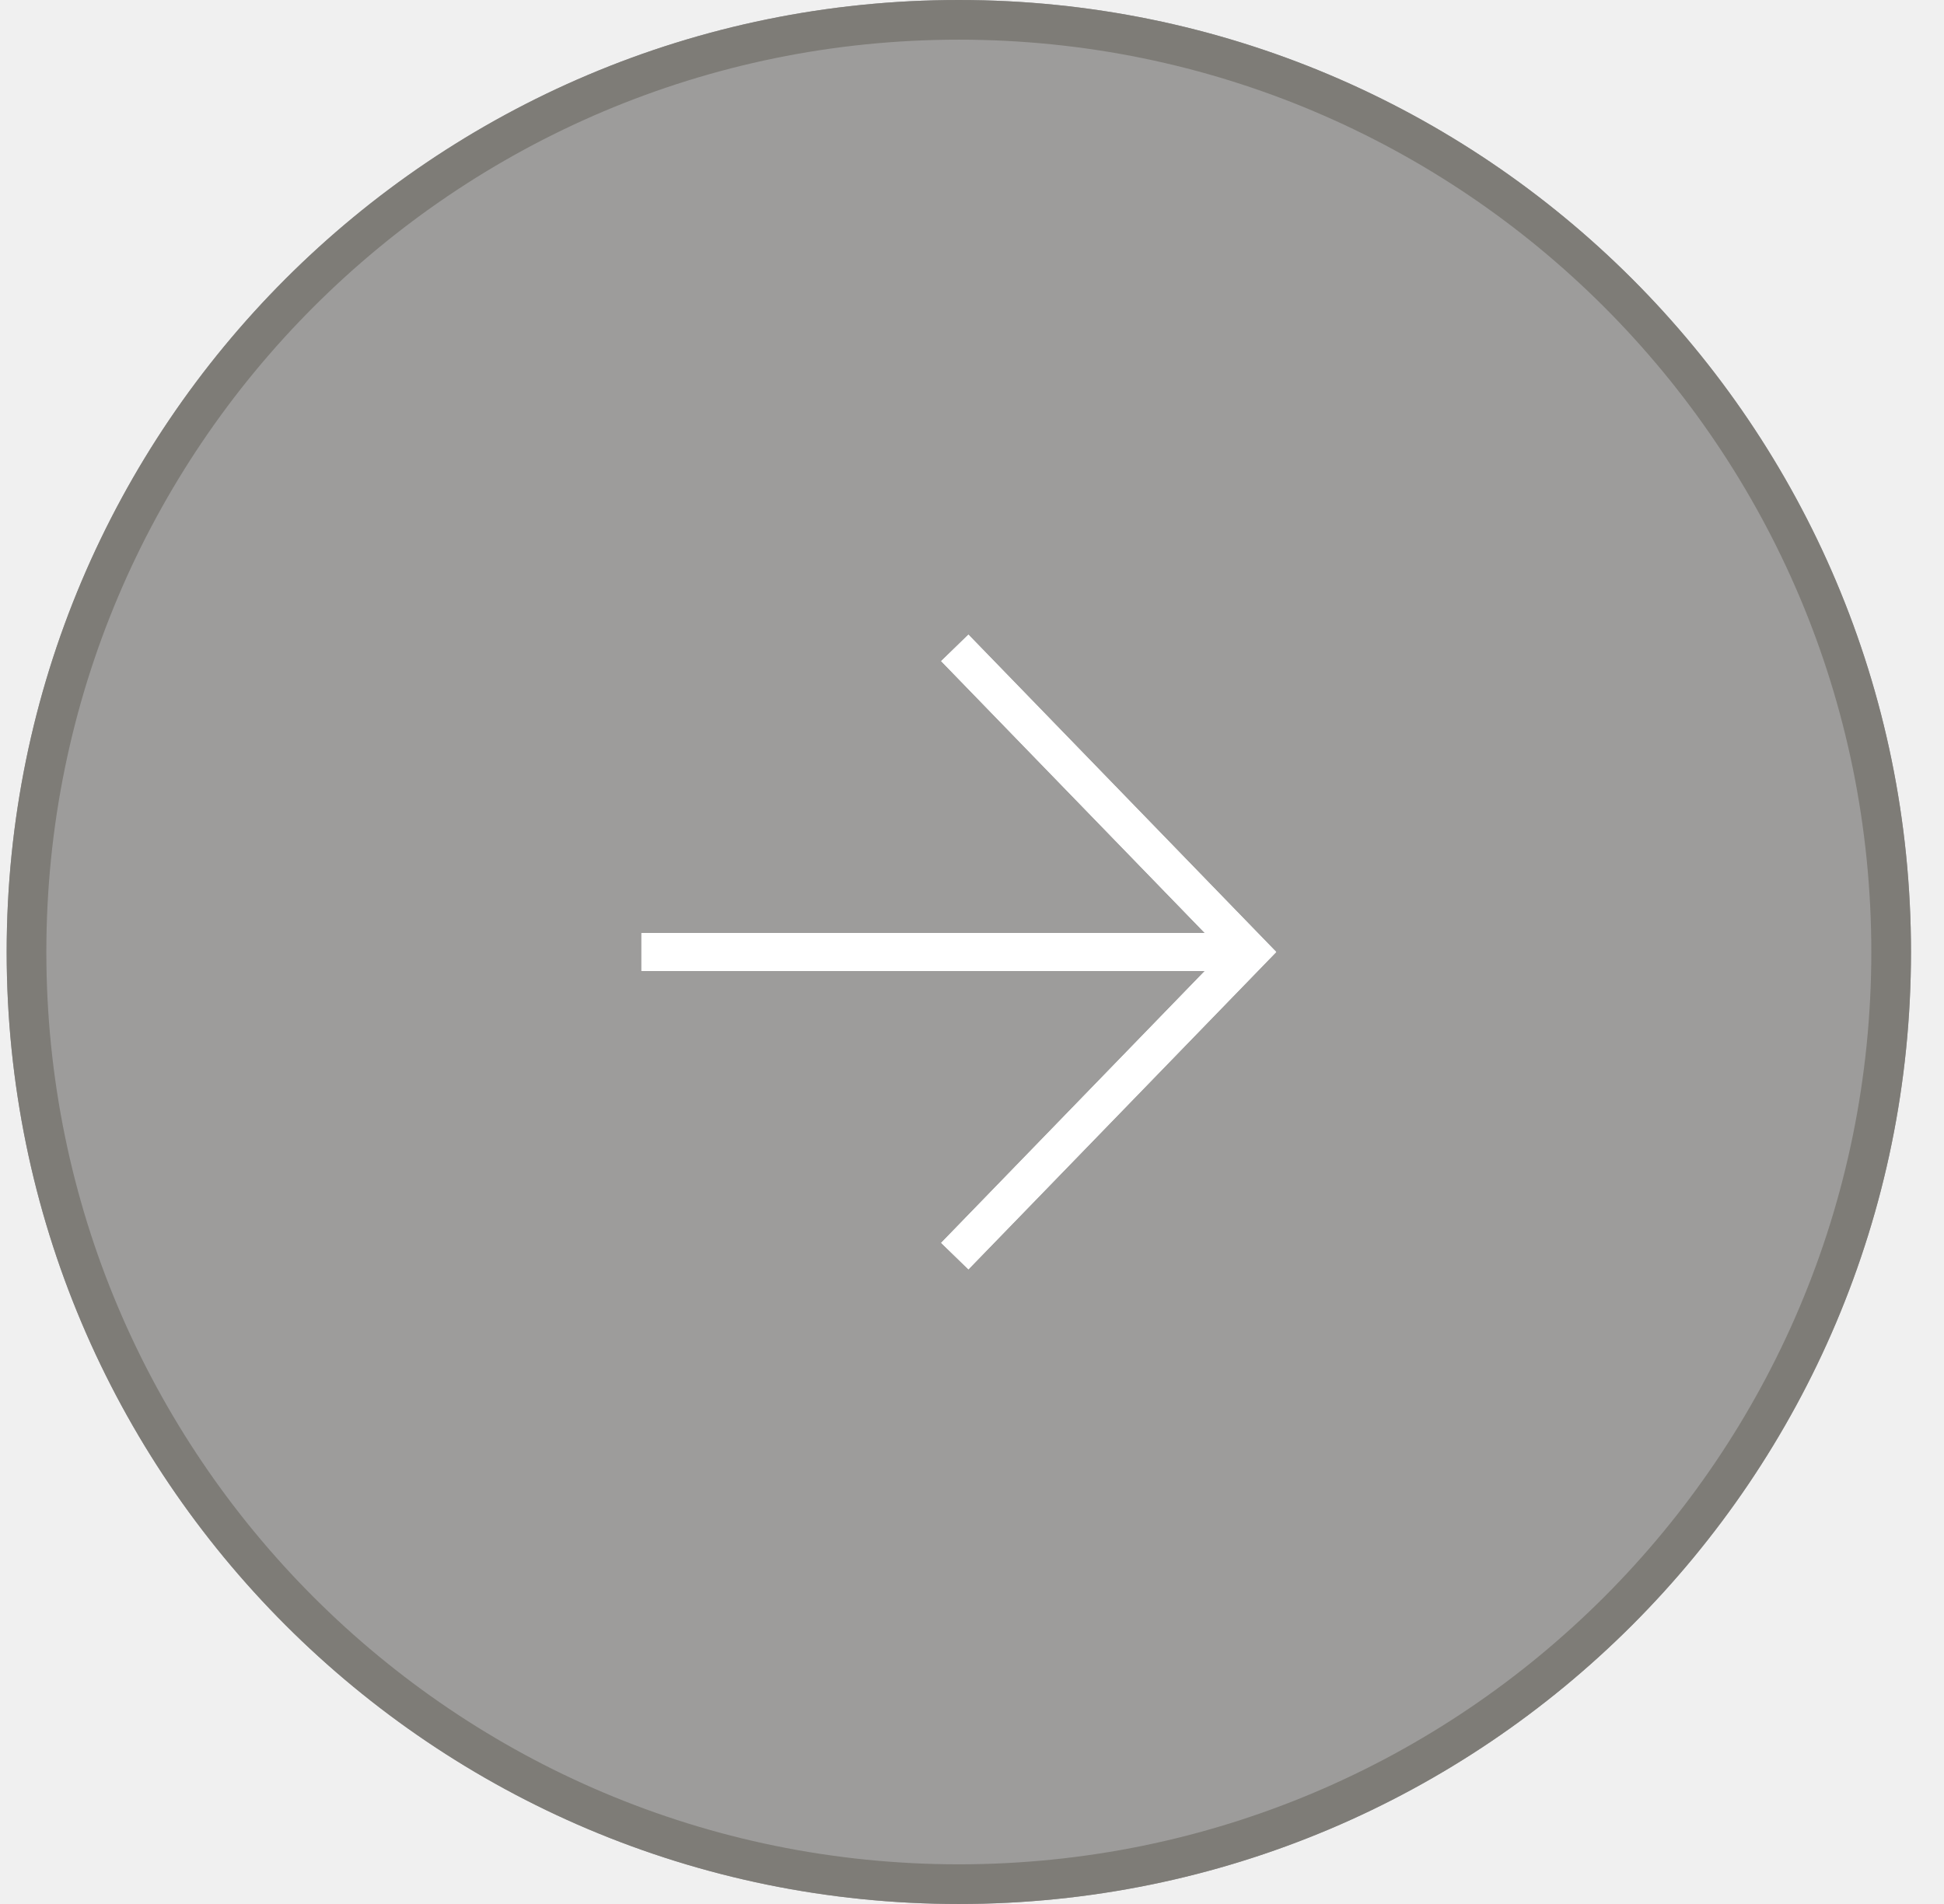
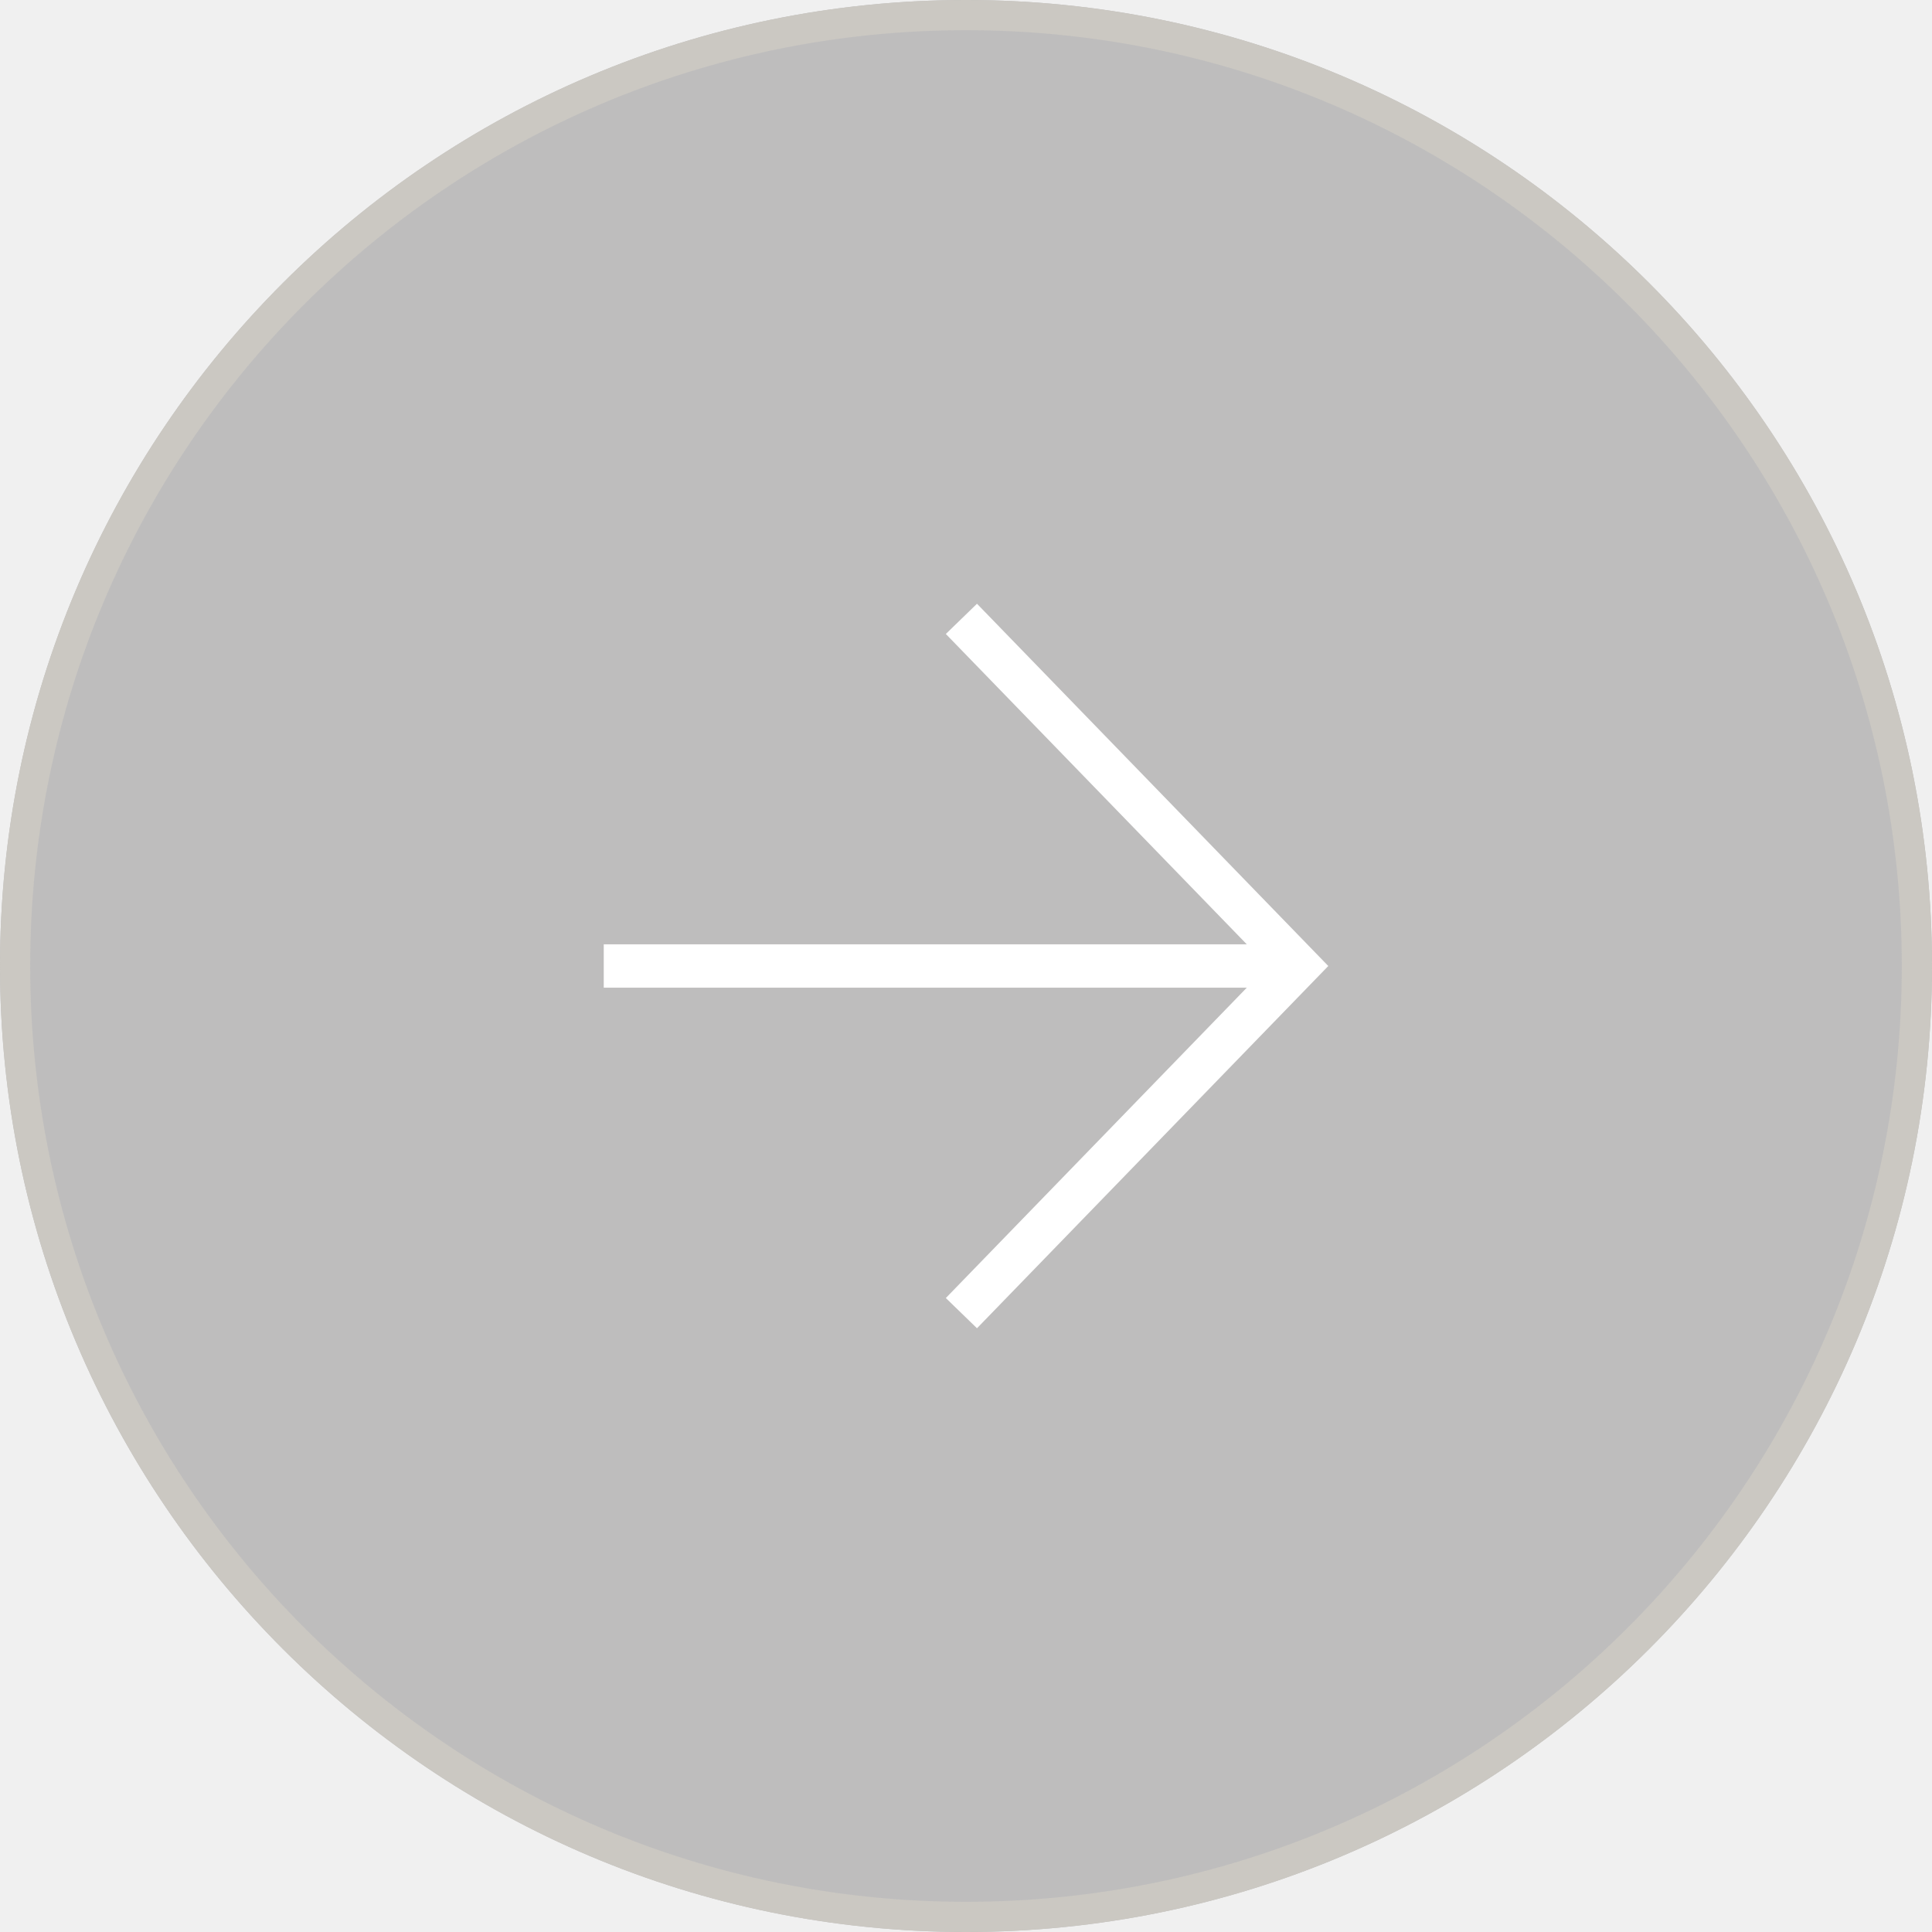
- <svg xmlns="http://www.w3.org/2000/svg" width="49" height="48" viewBox="0 0 49 48" fill="none">
-   <g filter="url(#filter0_b_5196_1080)">
-     <path d="M48.168 24C48.168 37.255 37.423 48 24.168 48C10.913 48 0.168 37.255 0.168 24C0.168 10.745 10.913 0 24.168 0C37.423 0 48.168 10.745 48.168 24Z" fill="#4A4946" fill-opacity="0.5" />
-     <path d="M47.668 24C47.668 36.979 37.147 47.5 24.168 47.5C11.189 47.5 0.668 36.979 0.668 24C0.668 11.021 11.189 0.5 24.168 0.5C37.147 0.5 47.668 11.021 47.668 24Z" stroke="#7E7C77" />
+ <svg xmlns="http://www.w3.org/2000/svg" width="64" height="64" viewBox="0 0 64 64" fill="none">
+   <g filter="url(#filter0_b_35_42598)">
+     <path d="M64 32C64 49.673 49.673 64 32 64C14.327 64 0 49.673 0 32C0 14.327 14.327 0 32 0C49.673 0 64 14.327 64 32Z" fill="#4A4946" fill-opacity="0.3" />
+     <path d="M63.5 32C63.5 49.397 49.397 63.5 32 63.5C14.603 63.5 0.5 49.397 0.5 32C0.5 14.603 14.603 0.5 32 0.5C49.397 0.5 63.5 14.603 63.5 32Z" stroke="#CBC8C2" />
  </g>
-   <mask id="path-3-inside-1_5196_1080" fill="white">
-     <path fill-rule="evenodd" clip-rule="evenodd" d="M30.369 23.521L23.723 16.667L24.41 16L32.168 24L24.41 32L23.723 31.333L30.369 24.479H23.268H16.168V23.521H23.268H30.369Z" />
-   </mask>
-   <path fill-rule="evenodd" clip-rule="evenodd" d="M30.369 23.521L23.723 16.667L24.41 16L32.168 24L24.41 32L23.723 31.333L30.369 24.479H23.268H16.168V23.521H23.268H30.369Z" fill="white" />
-   <path d="M23.723 16.667L22.678 15.59L21.602 16.634L22.646 17.711L23.723 16.667ZM30.369 23.521V25.021H33.913L31.445 22.477L30.369 23.521ZM24.41 16L25.487 14.956L24.443 13.879L23.366 14.923L24.41 16ZM32.168 24L33.245 25.044L34.257 24L33.245 22.956L32.168 24ZM24.41 32L23.366 33.077L24.443 34.121L25.487 33.044L24.41 32ZM23.723 31.333L22.646 30.288L21.602 31.365L22.678 32.409L23.723 31.333ZM30.369 24.479L31.445 25.523L33.913 22.979H30.369V24.479ZM16.168 24.479H14.668V25.979H16.168V24.479ZM16.168 23.521V22.021H14.668V23.521H16.168ZM22.646 17.711L29.292 24.565L31.445 22.477L24.799 15.623L22.646 17.711ZM23.366 14.923L22.678 15.59L24.767 17.744L25.455 17.077L23.366 14.923ZM22.678 32.409L23.366 33.077L25.455 30.923L24.767 30.256L22.678 32.409ZM29.292 23.435L22.646 30.288L24.799 32.377L31.445 25.523L29.292 23.435ZM14.668 23.521V24.479H17.668V23.521H14.668ZM33.245 22.956L25.487 14.956L23.334 17.044L31.091 25.044L33.245 22.956ZM25.487 33.044L33.245 25.044L31.091 22.956L23.334 30.956L25.487 33.044ZM16.168 25.979H23.268V22.979H16.168V25.979ZM23.268 25.979H30.369V22.979H23.268V25.979ZM30.369 22.021H23.268V25.021H30.369V22.021ZM23.268 22.021H16.168V25.021H23.268V22.021Z" fill="white" mask="url(#path-3-inside-1_5196_1080)" />
+   <path fill-rule="evenodd" clip-rule="evenodd" d="M41.301 31.281L31.332 21.001L32.364 20L44.001 32L32.364 44L31.332 42.999L41.301 32.719H20V31.281H41.301Z" fill="white" />
  <defs>
-     <filter id="filter0_b_5196_1080" x="-14.832" y="-15" width="78" height="78" filterUnits="userSpaceOnUse" color-interpolation-filters="sRGB">
+     <filter id="filter0_b_35_42598" x="-30" y="-30" width="124" height="124" filterUnits="userSpaceOnUse" color-interpolation-filters="sRGB">
      <feFlood flood-opacity="0" result="BackgroundImageFix" />
-       <feGaussianBlur in="BackgroundImageFix" stdDeviation="7.5" />
-       <feComposite in2="SourceAlpha" operator="in" result="effect1_backgroundBlur_5196_1080" />
-       <feBlend mode="normal" in="SourceGraphic" in2="effect1_backgroundBlur_5196_1080" result="shape" />
+       <feGaussianBlur in="BackgroundImageFix" stdDeviation="15" />
+       <feComposite in2="SourceAlpha" operator="in" result="effect1_backgroundBlur_35_42598" />
+       <feBlend mode="normal" in="SourceGraphic" in2="effect1_backgroundBlur_35_42598" result="shape" />
    </filter>
  </defs>
</svg>
